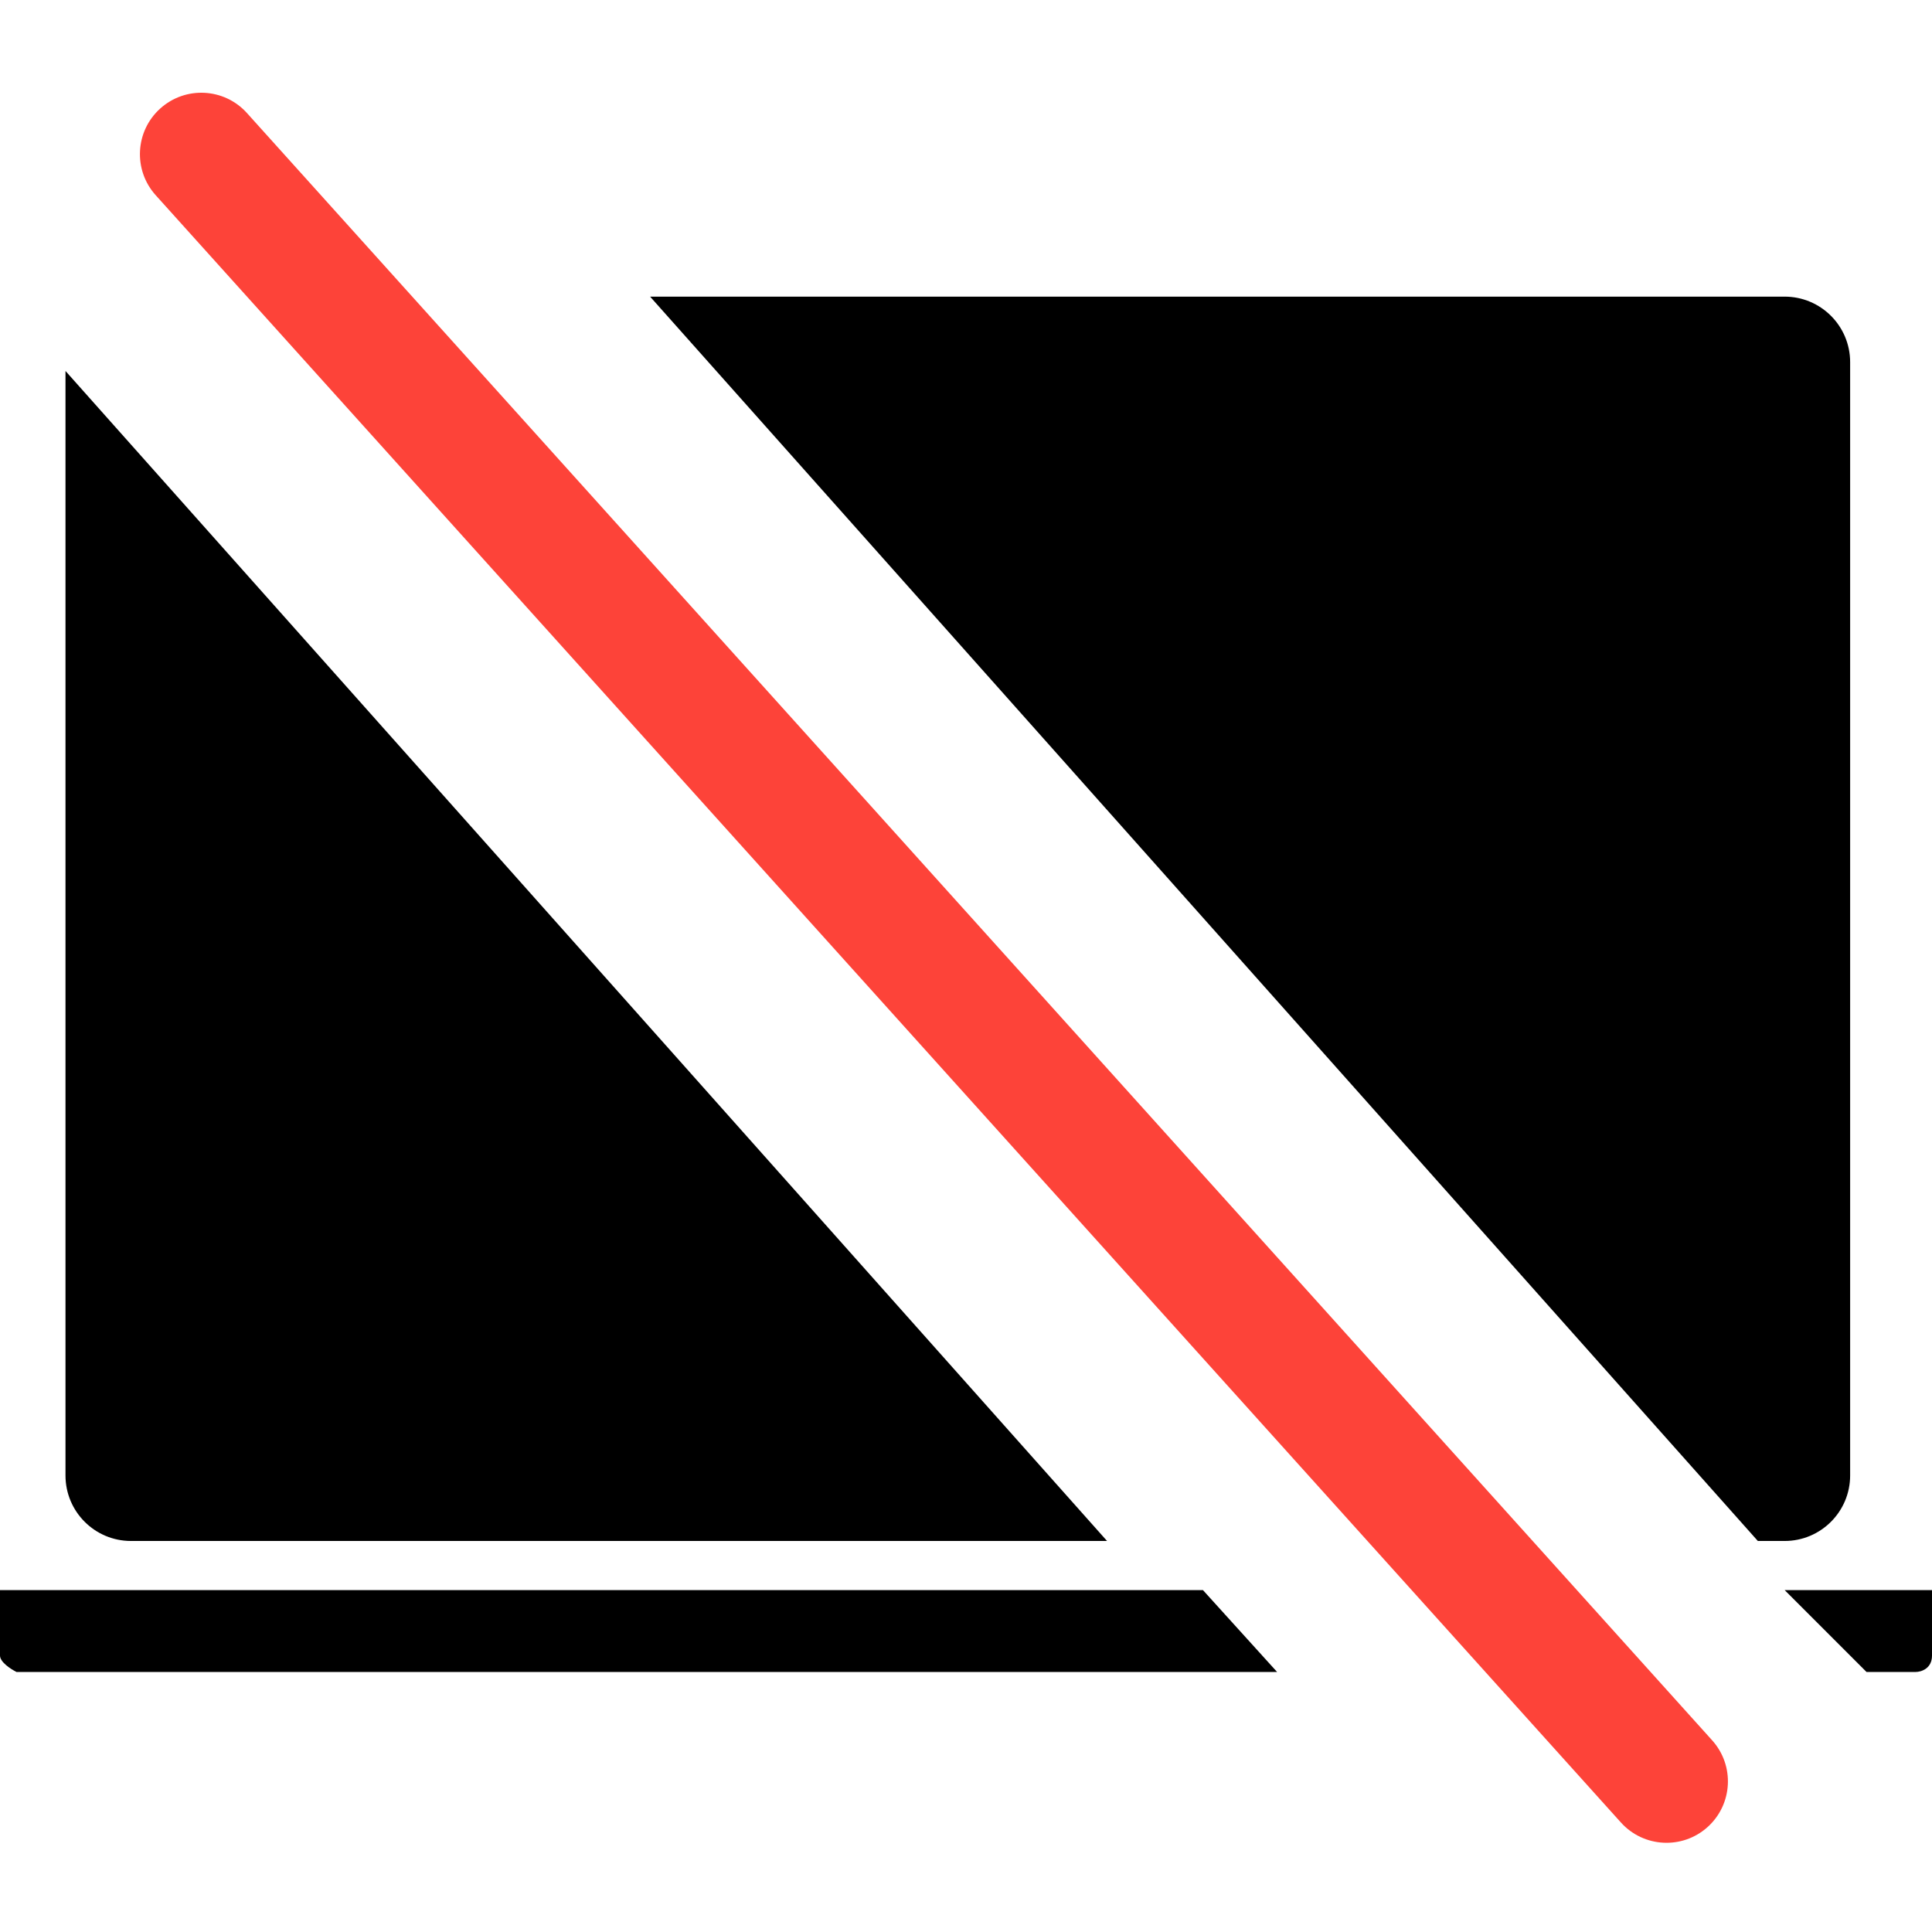
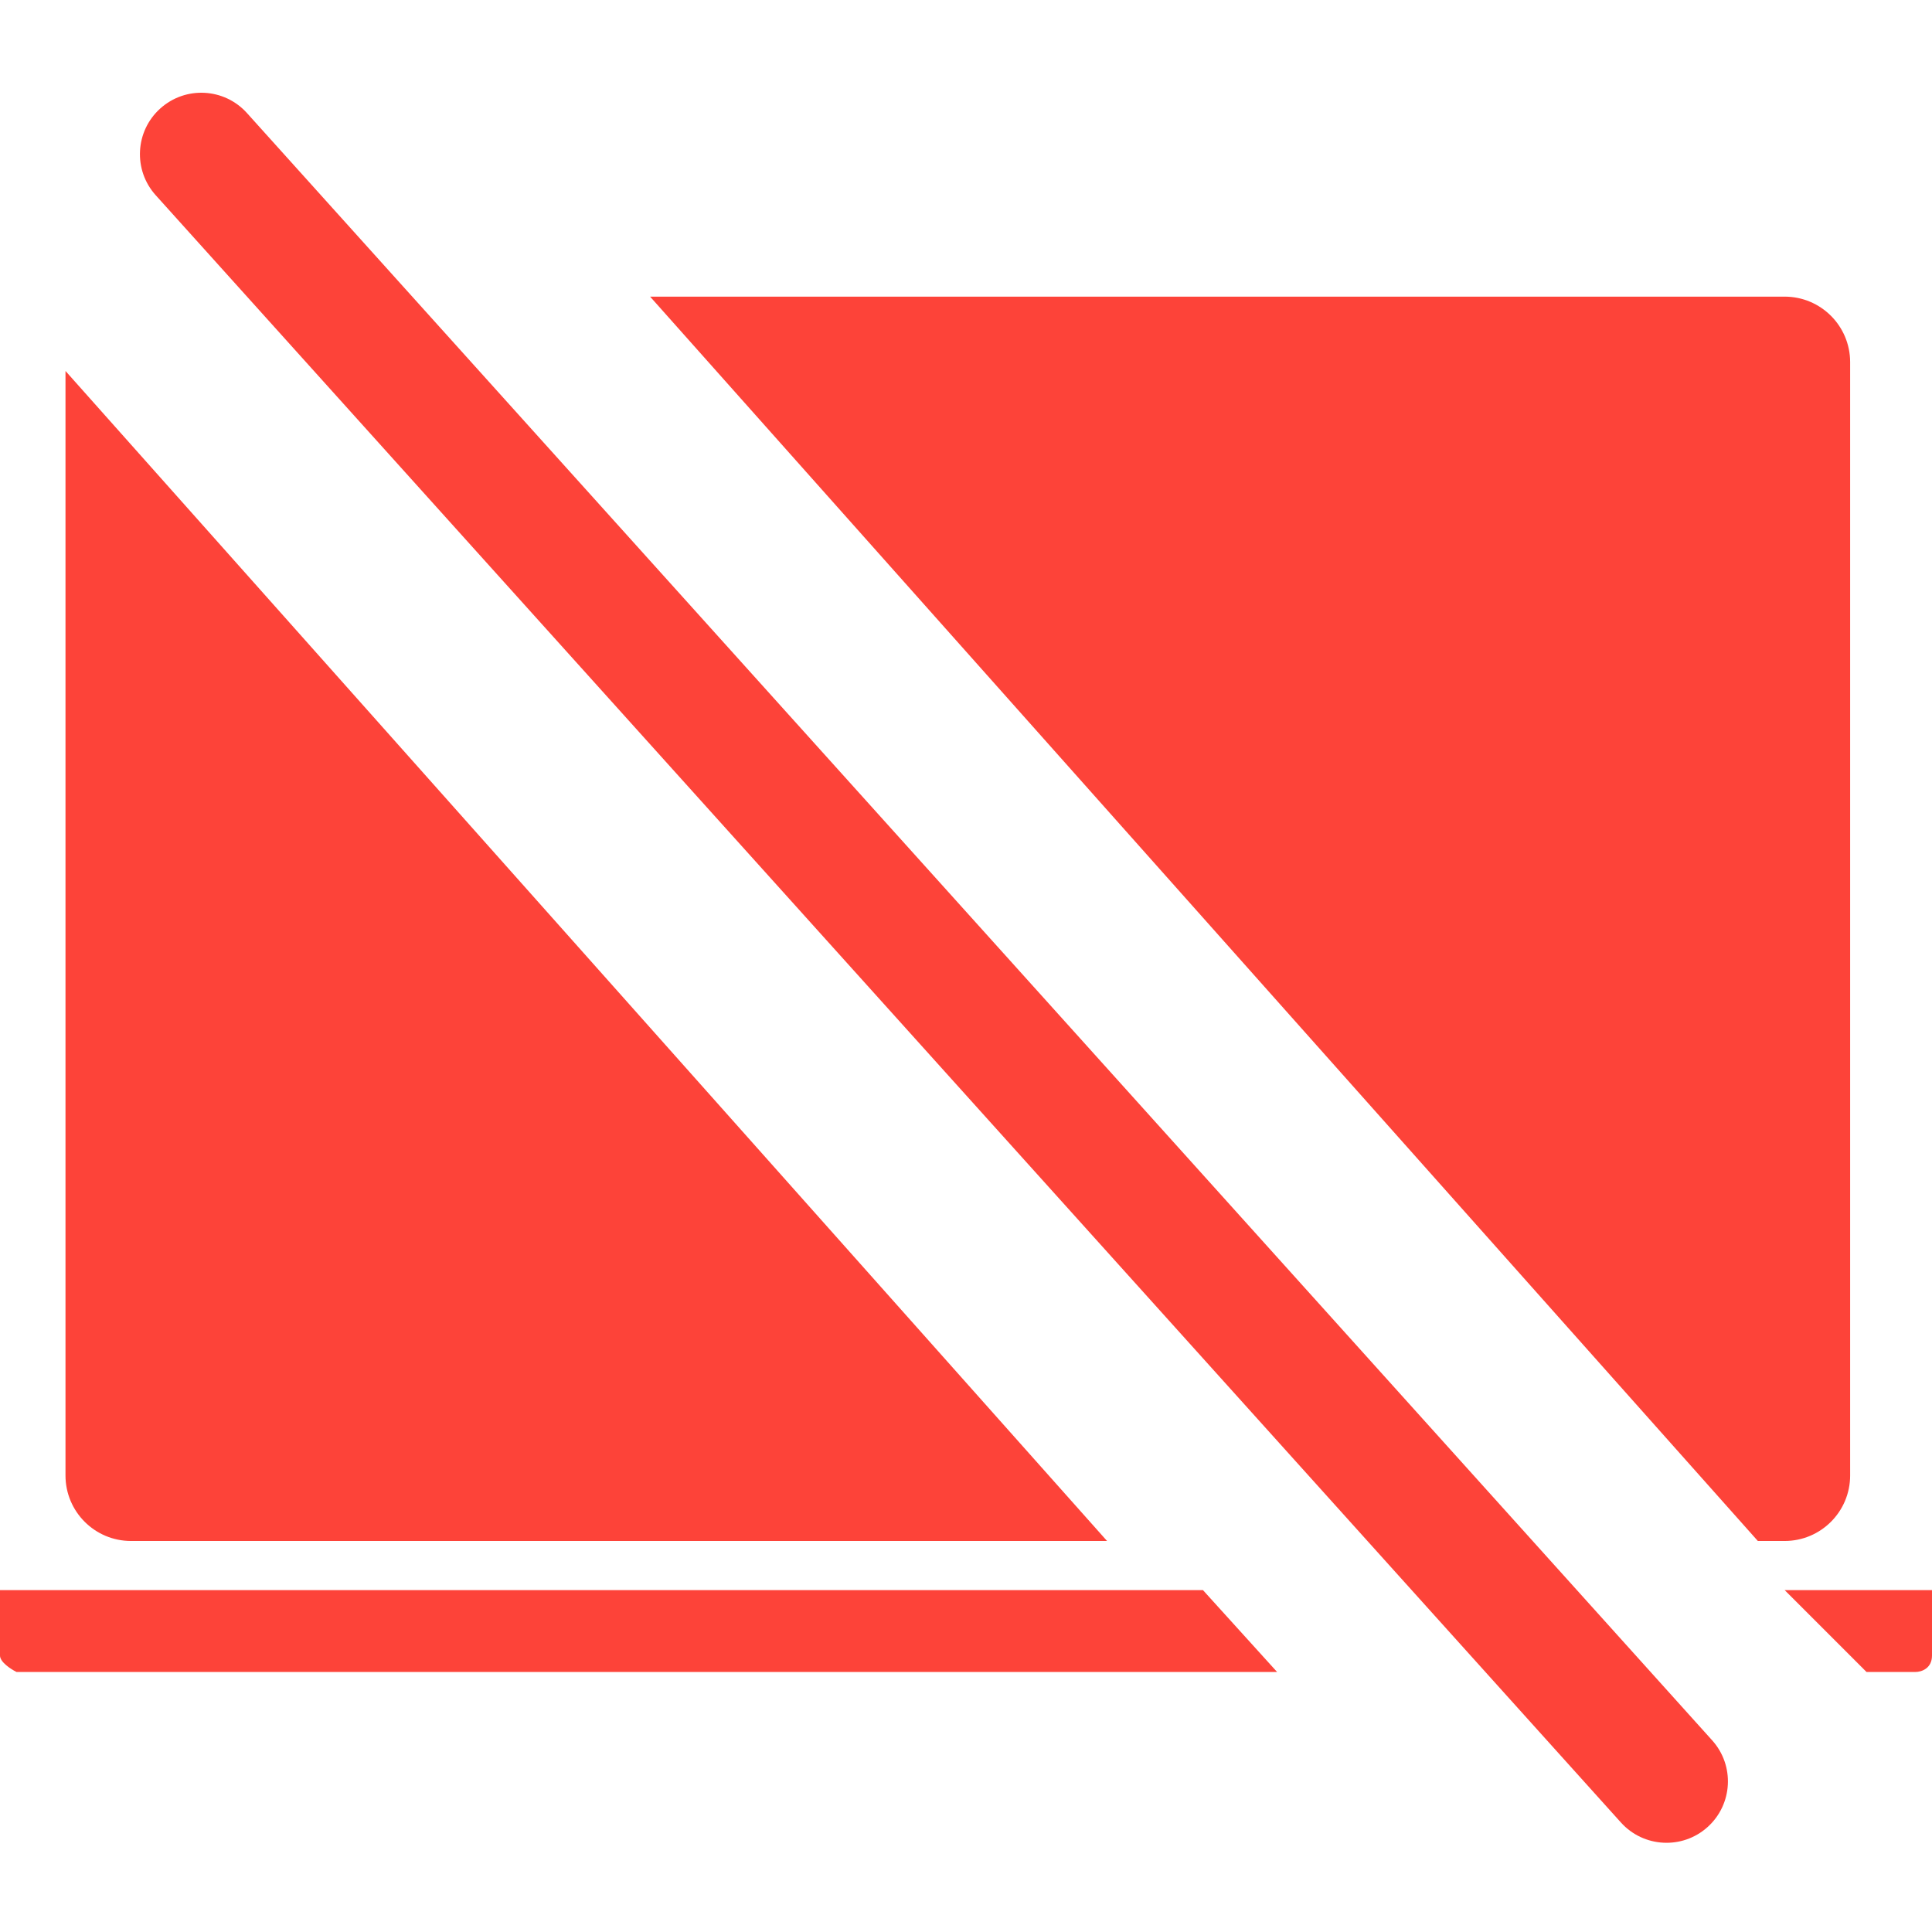
<svg xmlns="http://www.w3.org/2000/svg" width="500" height="500" viewBox="0 0 500 500" fill="none">
-   <path d="M483.051 432.702L461.864 411.515H500V428.464C500 431.854 497.174 432.702 495.763 432.702H483.051Z" fill="black" />
-   <path fill-rule="evenodd" clip-rule="evenodd" d="M16.949 96.008V381.854C16.949 391.215 24.538 398.803 33.898 398.803H286.506L16.949 96.008ZM454.928 398.803H461.864C471.225 398.803 478.814 391.215 478.814 381.854V93.719C478.814 84.358 471.225 76.769 461.864 76.769H168.248L454.928 398.803Z" fill="black" />
-   <path d="M311.318 411.515H0V428.464C0 430.159 2.843 431.995 4.265 432.702H330.509L311.318 411.515Z" fill="black" />
+   <path d="M483.05 432.702L461.863 411.515H499.999V428.464C499.999 431.854 497.173 432.702 495.762 432.702H483.05Z" fill="#FD4339" />
+   <path fill-rule="evenodd" clip-rule="evenodd" d="M16.949 96.008V381.854C16.949 391.215 24.538 398.803 33.898 398.803H286.506L16.949 96.008ZM454.928 398.803H461.864C471.225 398.803 478.814 391.215 478.814 381.854V93.719C478.814 84.358 471.225 76.769 461.864 76.769H168.248L454.928 398.803Z" fill="#FD4339" />
+   <path d="M311.318 411.515H0V428.464C0 430.159 2.843 431.995 4.265 432.702H330.509L311.318 411.515Z" fill="#FD4339" />
  <path d="M40.296 50.522L419.486 471.655C425.36 478.176 435.407 478.706 441.928 472.833C448.449 466.96 448.974 456.913 443.102 450.392L63.913 29.258C58.041 22.736 47.994 22.209 41.472 28.081C34.951 33.954 34.424 44.001 40.296 50.522Z" fill="#FD4339" />
</svg>
